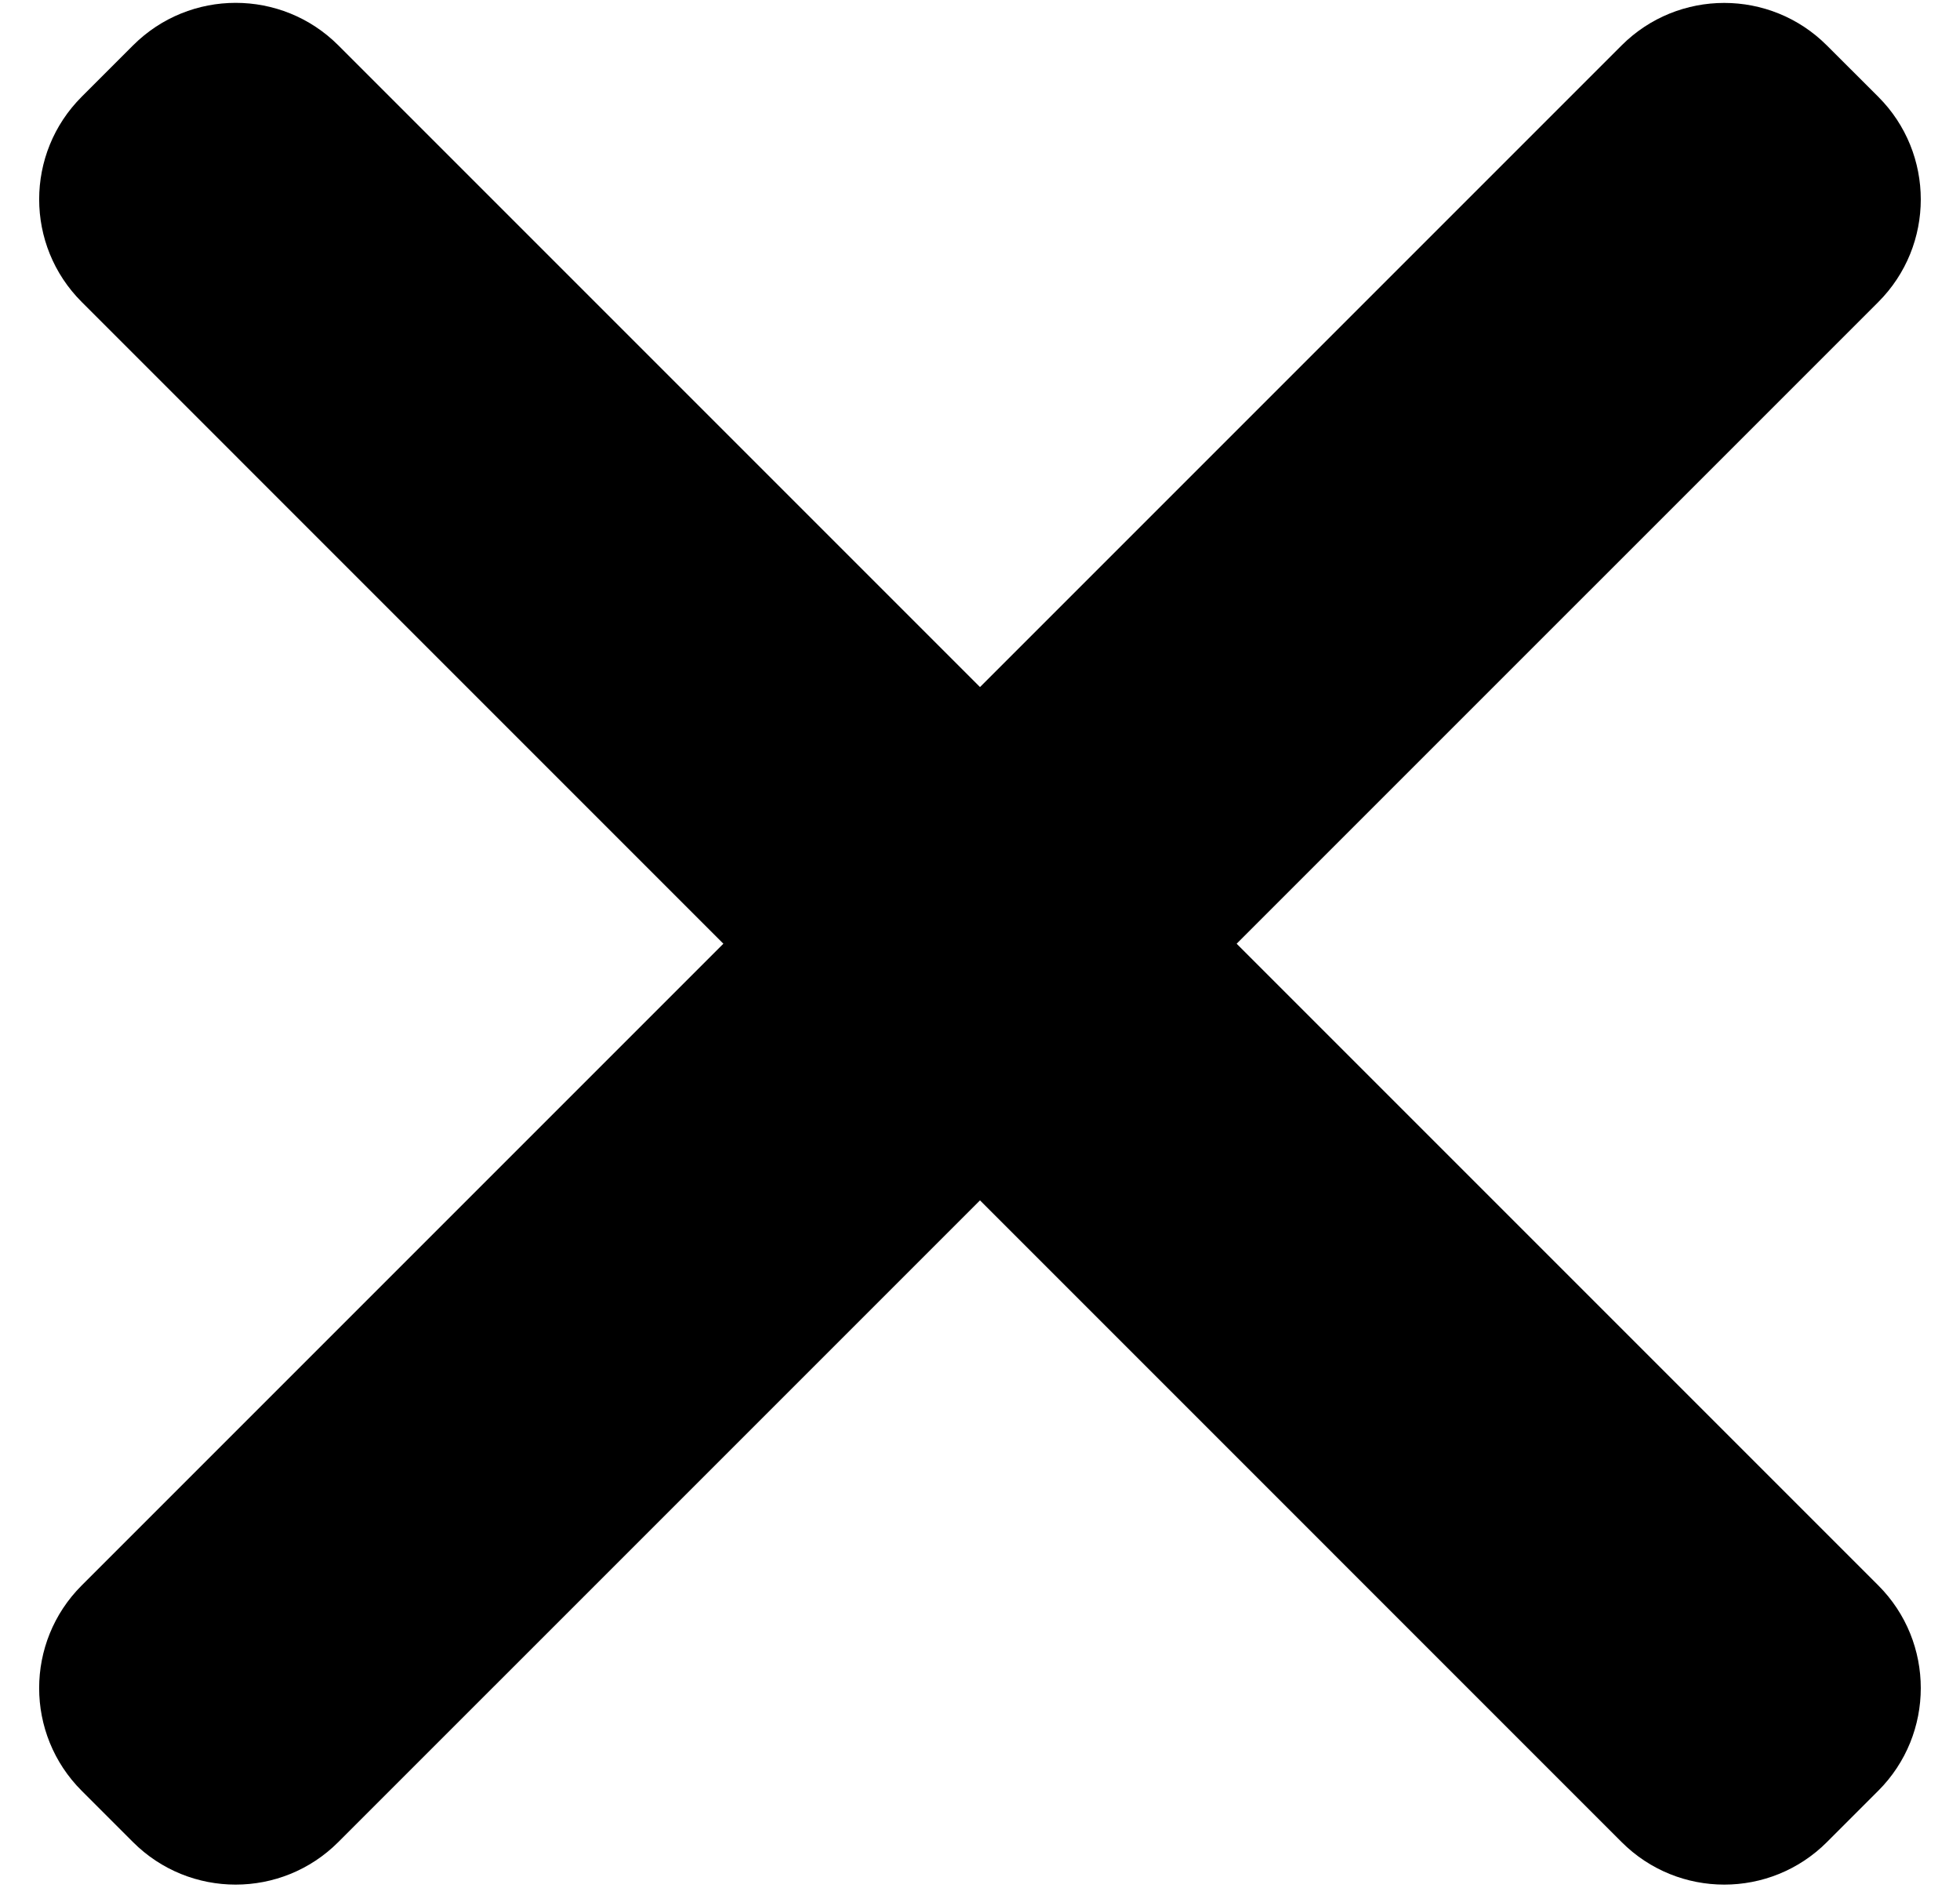
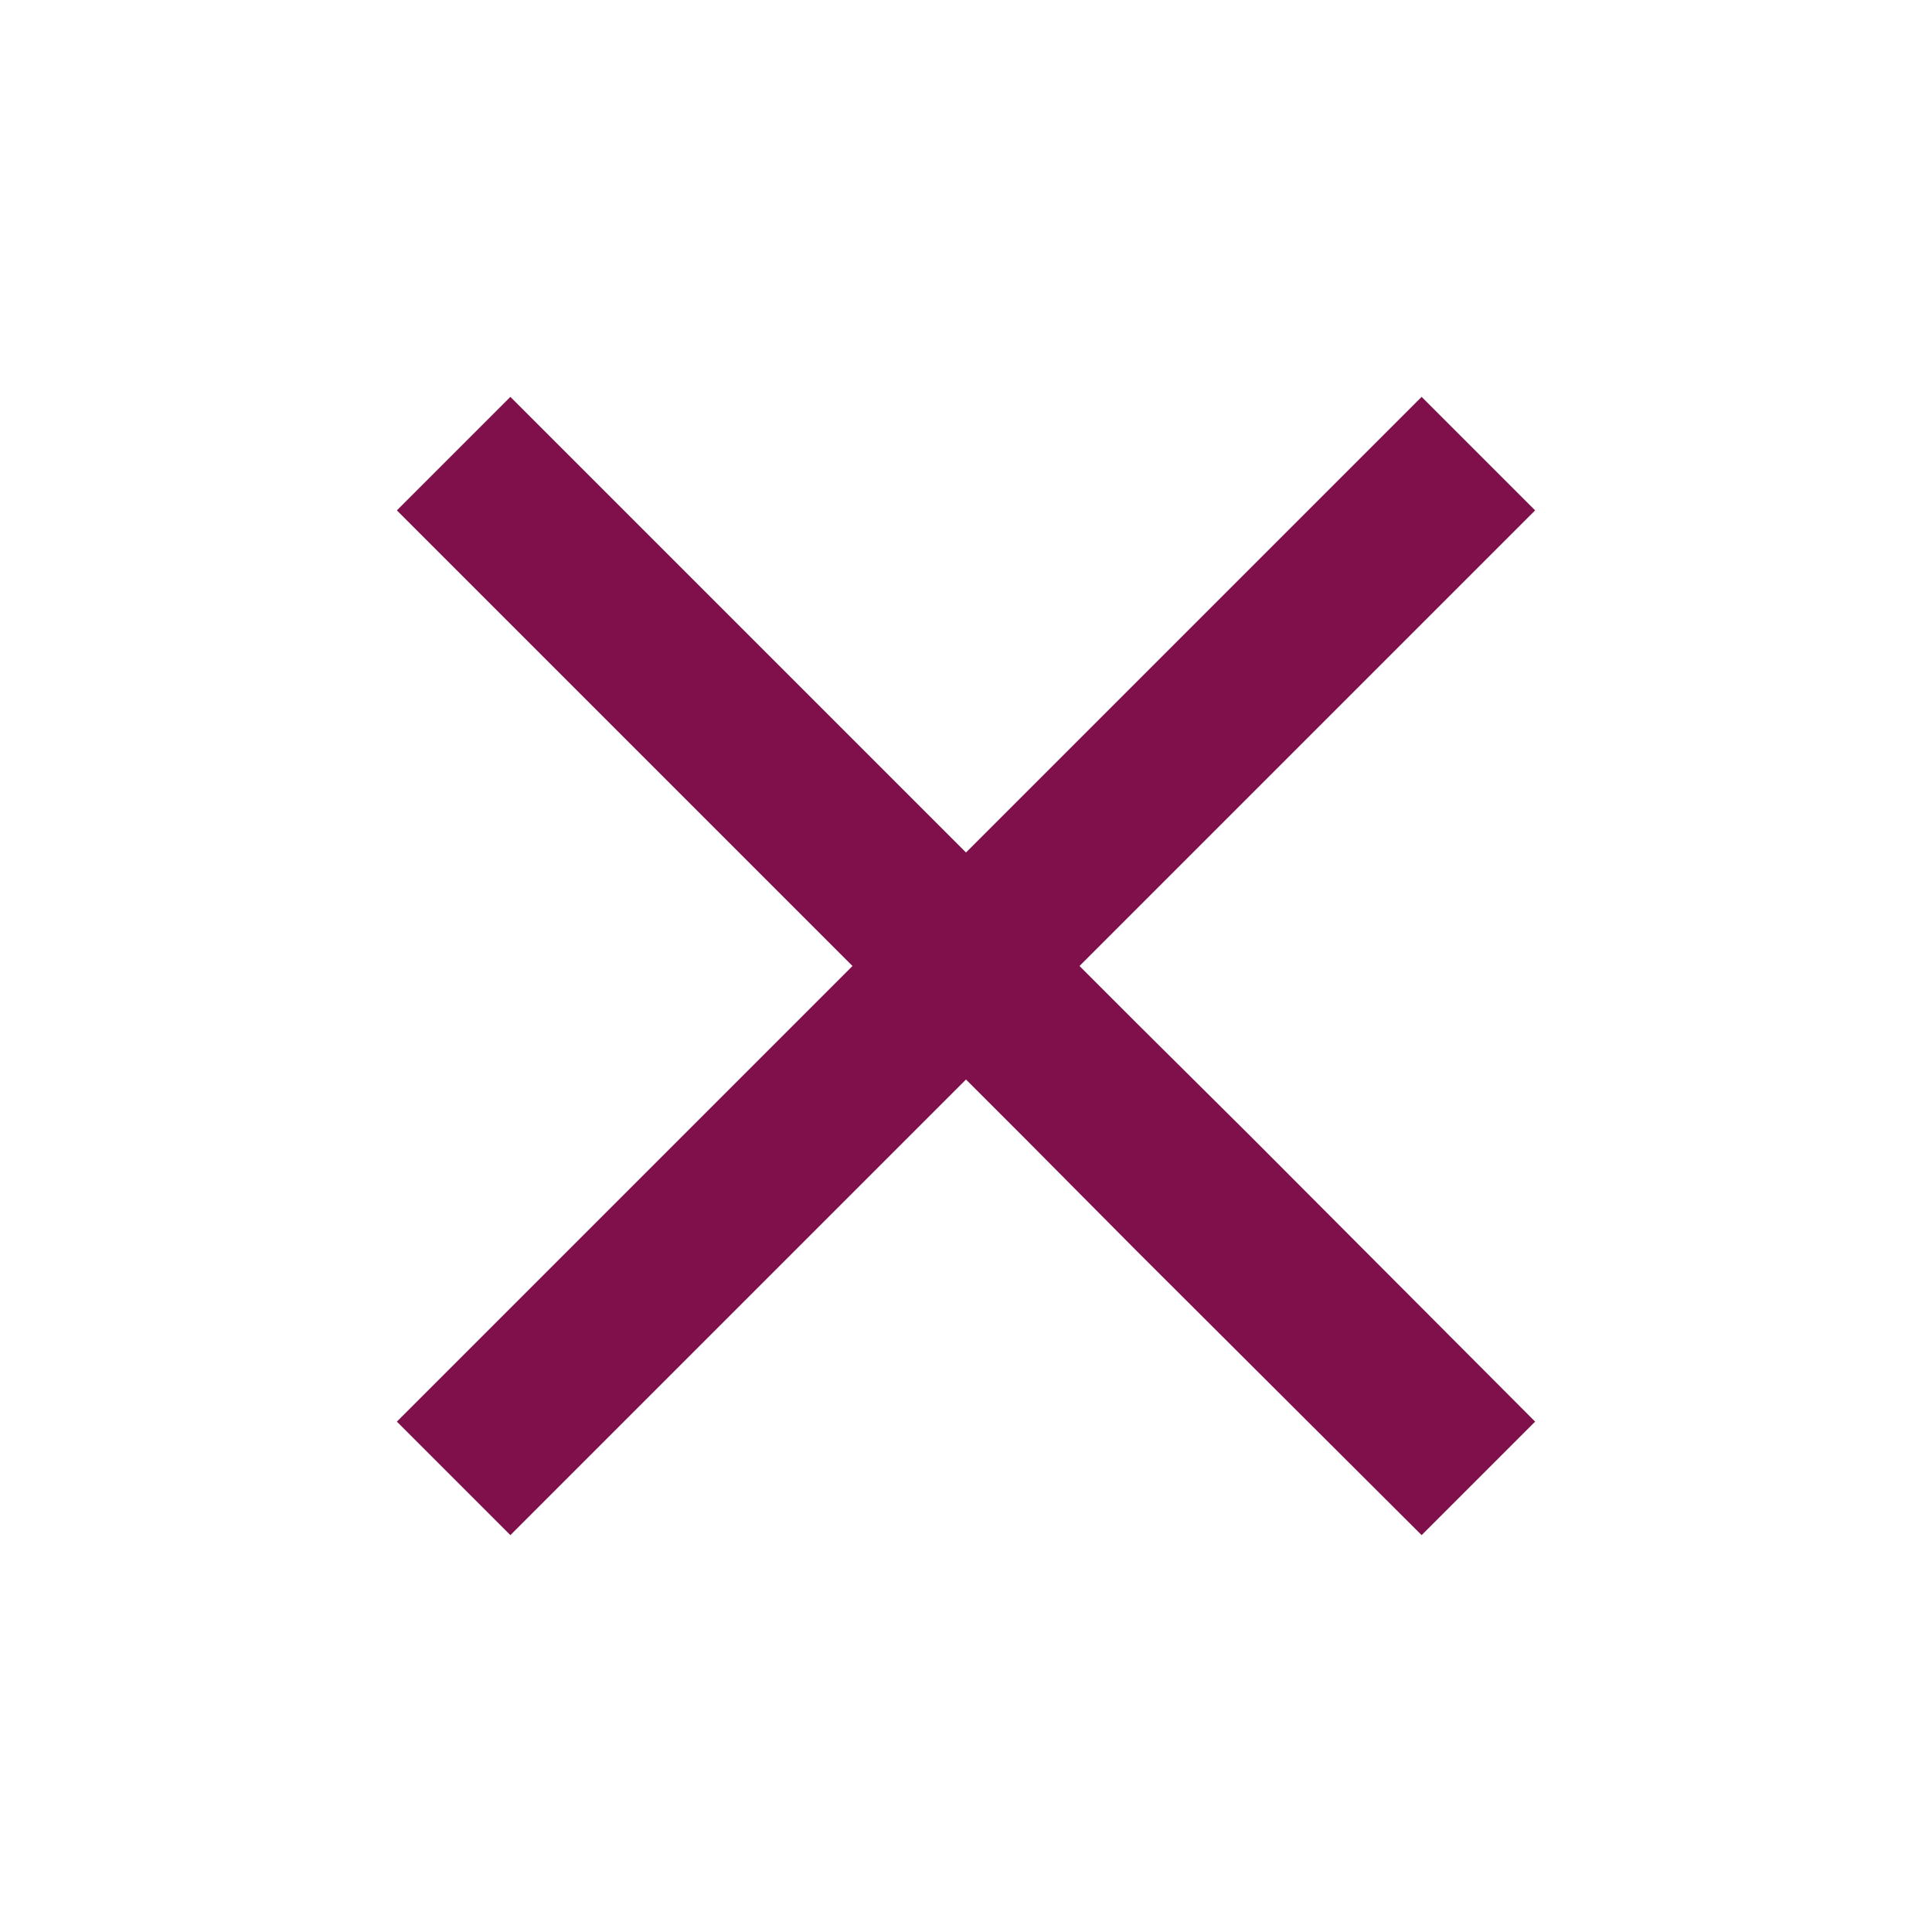
- <svg xmlns="http://www.w3.org/2000/svg" width="27" height="26" viewBox="0 0 27 26" fill="none">
-   <path d="M1.126 4.16C0.344 3.379 0.344 2.113 1.126 1.332L1.833 0.625C2.614 -0.156 3.88 -0.156 4.661 0.625L25.874 21.838C26.655 22.619 26.655 23.886 25.874 24.667L25.167 25.374C24.386 26.155 23.12 26.155 22.339 25.374L1.126 4.16Z" fill="black" />
-   <path d="M4.66 25.374C3.879 26.155 2.613 26.155 1.832 25.374L1.125 24.667C0.344 23.886 0.344 22.62 1.125 21.839L22.338 0.626C23.119 -0.155 24.385 -0.155 25.166 0.626L25.874 1.333C26.655 2.114 26.655 3.38 25.874 4.161L4.66 25.374Z" fill="black" />
+ <svg xmlns="http://www.w3.org/2000/svg" width="24" height="24" fill="#7F104C" viewBox="0 0 24 24">
+   <path d="m7.76 14.83-2.83 2.83 1.41 1.41 2.83-2.83 2.12-2.12.71-.71.71.71 1.41 1.42 3.54 3.53 1.41-1.41-3.53-3.54-1.42-1.41-.71-.71 5.66-5.66-1.41-1.41L12 10.59 6.34 4.93 4.93 6.34 10.59 12l-.71.71z" />
</svg>
